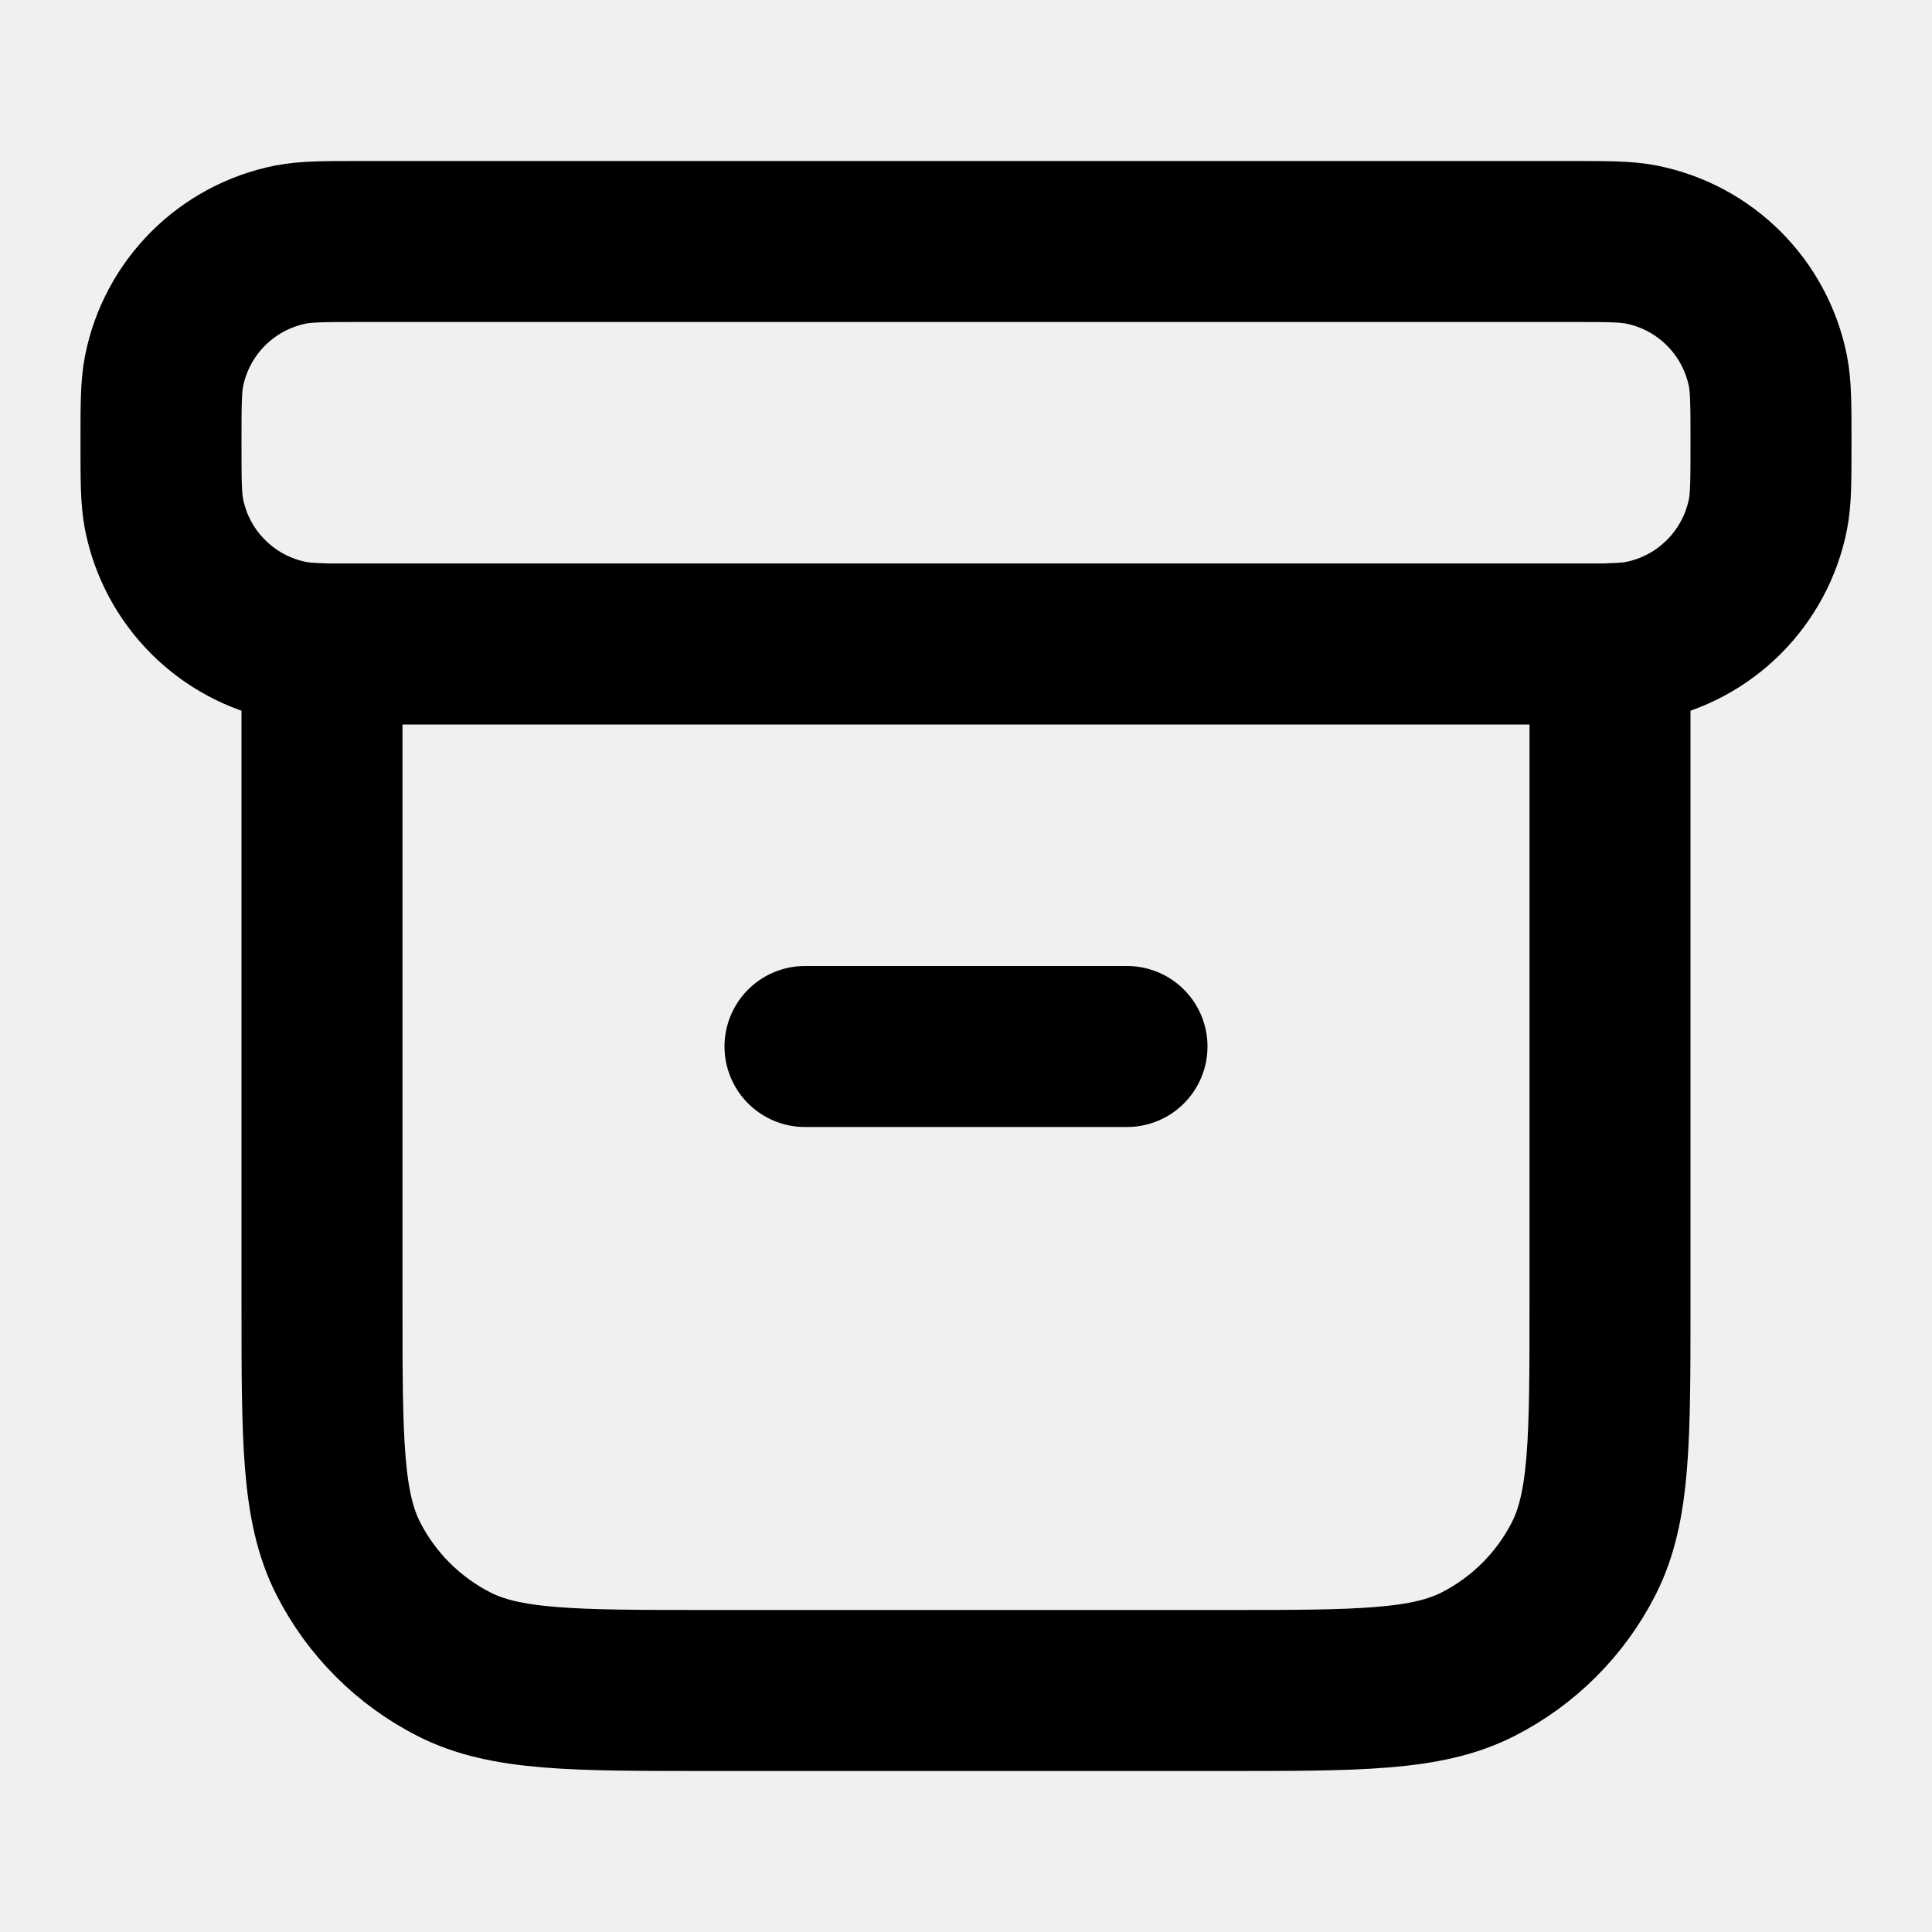
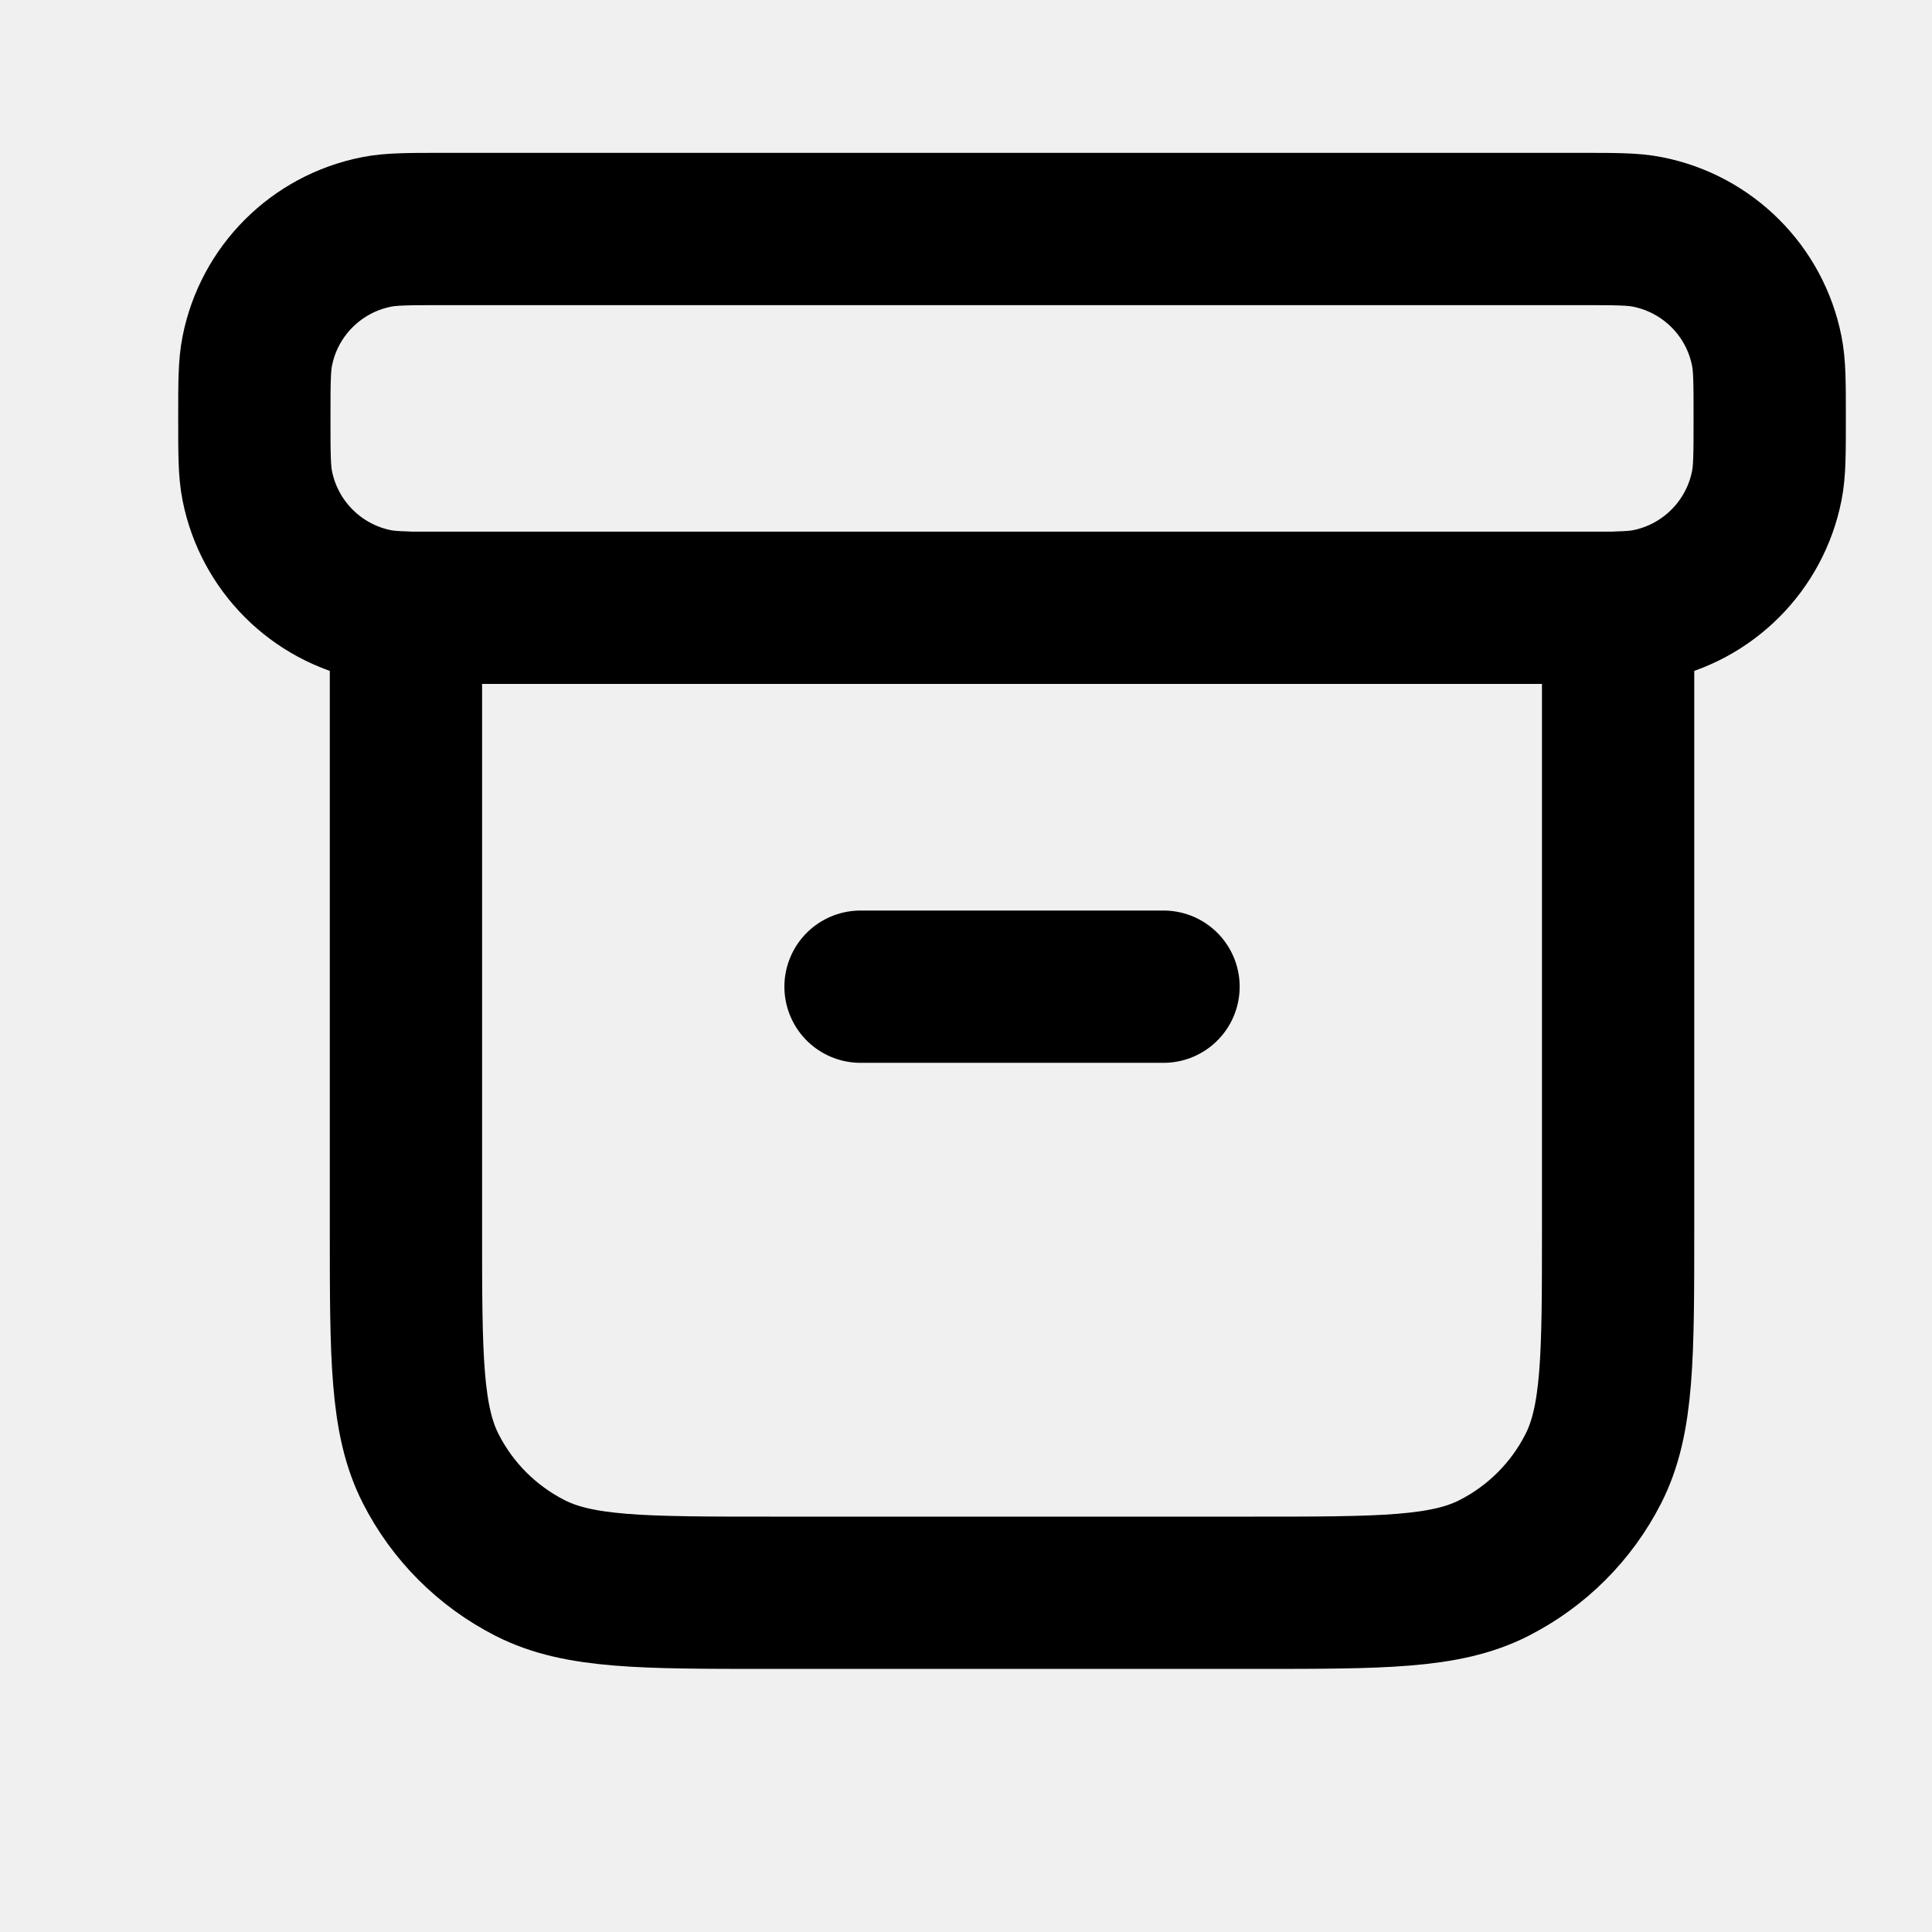
- <svg xmlns="http://www.w3.org/2000/svg" width="24" height="24" viewBox="0 0 24 24" fill="none">
-   <path d="M4 7.997C3.836 7.992 3.717 7.983 3.61 7.962C2.816 7.804 2.196 7.184 2.038 6.39C2 6.197 2 5.965 2 5.5C2 5.035 2 4.803 2.038 4.61C2.196 3.816 2.816 3.196 3.61 3.038C3.803 3 4.035 3 4.5 3H19.5C19.965 3 20.197 3 20.39 3.038C21.184 3.196 21.804 3.816 21.962 4.61C22 4.803 22 5.035 22 5.5C22 5.965 22 6.197 21.962 6.39C21.804 7.184 21.184 7.804 20.39 7.962C20.283 7.983 20.164 7.992 20 7.997M10 13H14M4 8H20V16.2C20 17.88 20 18.72 19.673 19.362C19.385 19.927 18.927 20.385 18.362 20.673C17.72 21 16.88 21 15.2 21H8.8C7.12 21 6.28 21 5.638 20.673C5.074 20.385 4.615 19.927 4.327 19.362C4 18.72 4 17.88 4 16.2V8Z" stroke="black" stroke-width="2" stroke-linecap="round" stroke-linejoin="round" />
+ <svg xmlns="http://www.w3.org/2000/svg" width="17" height="17" viewBox="0 0 17 17" fill="none">
+   <g clip-path="url(#clip0_802_892)">
+     <path d="M3.572 5.346C3.462 5.343 3.383 5.337 3.312 5.323C2.783 5.218 2.369 4.804 2.264 4.275C2.238 4.146 2.238 3.991 2.238 3.682C2.238 3.372 2.238 3.217 2.264 3.088C2.369 2.559 2.783 2.146 3.312 2.041C3.44 2.015 3.595 2.015 3.905 2.015H13.905C14.215 2.015 14.37 2.015 14.498 2.041C15.027 2.146 15.441 2.559 15.546 3.088C15.572 3.217 15.572 3.372 15.572 3.682C15.572 3.991 15.572 4.146 15.546 4.275C15.441 4.804 15.027 5.218 14.498 5.323C14.427 5.337 14.348 5.343 14.238 5.346M7.572 8.682H10.238M3.572 5.348H14.238V10.815C14.238 11.935 14.238 12.495 14.02 12.923C13.829 13.299 13.523 13.605 13.146 13.797C12.719 14.015 12.158 14.015 11.038 14.015H6.772C5.652 14.015 5.092 14.015 4.664 13.797C4.287 13.605 3.981 13.299 3.79 12.923C3.572 12.495 3.572 11.935 3.572 10.815V5.348Z" stroke="black" stroke-width="1.34" stroke-linecap="round" stroke-linejoin="round" />
+   </g>
+   <defs>
+     <clipPath id="clip0_802_892">
+       <rect width="16" height="16" fill="white" transform="translate(0.904999 0.0149994)" />
+     </clipPath>
+   </defs>
</svg>
